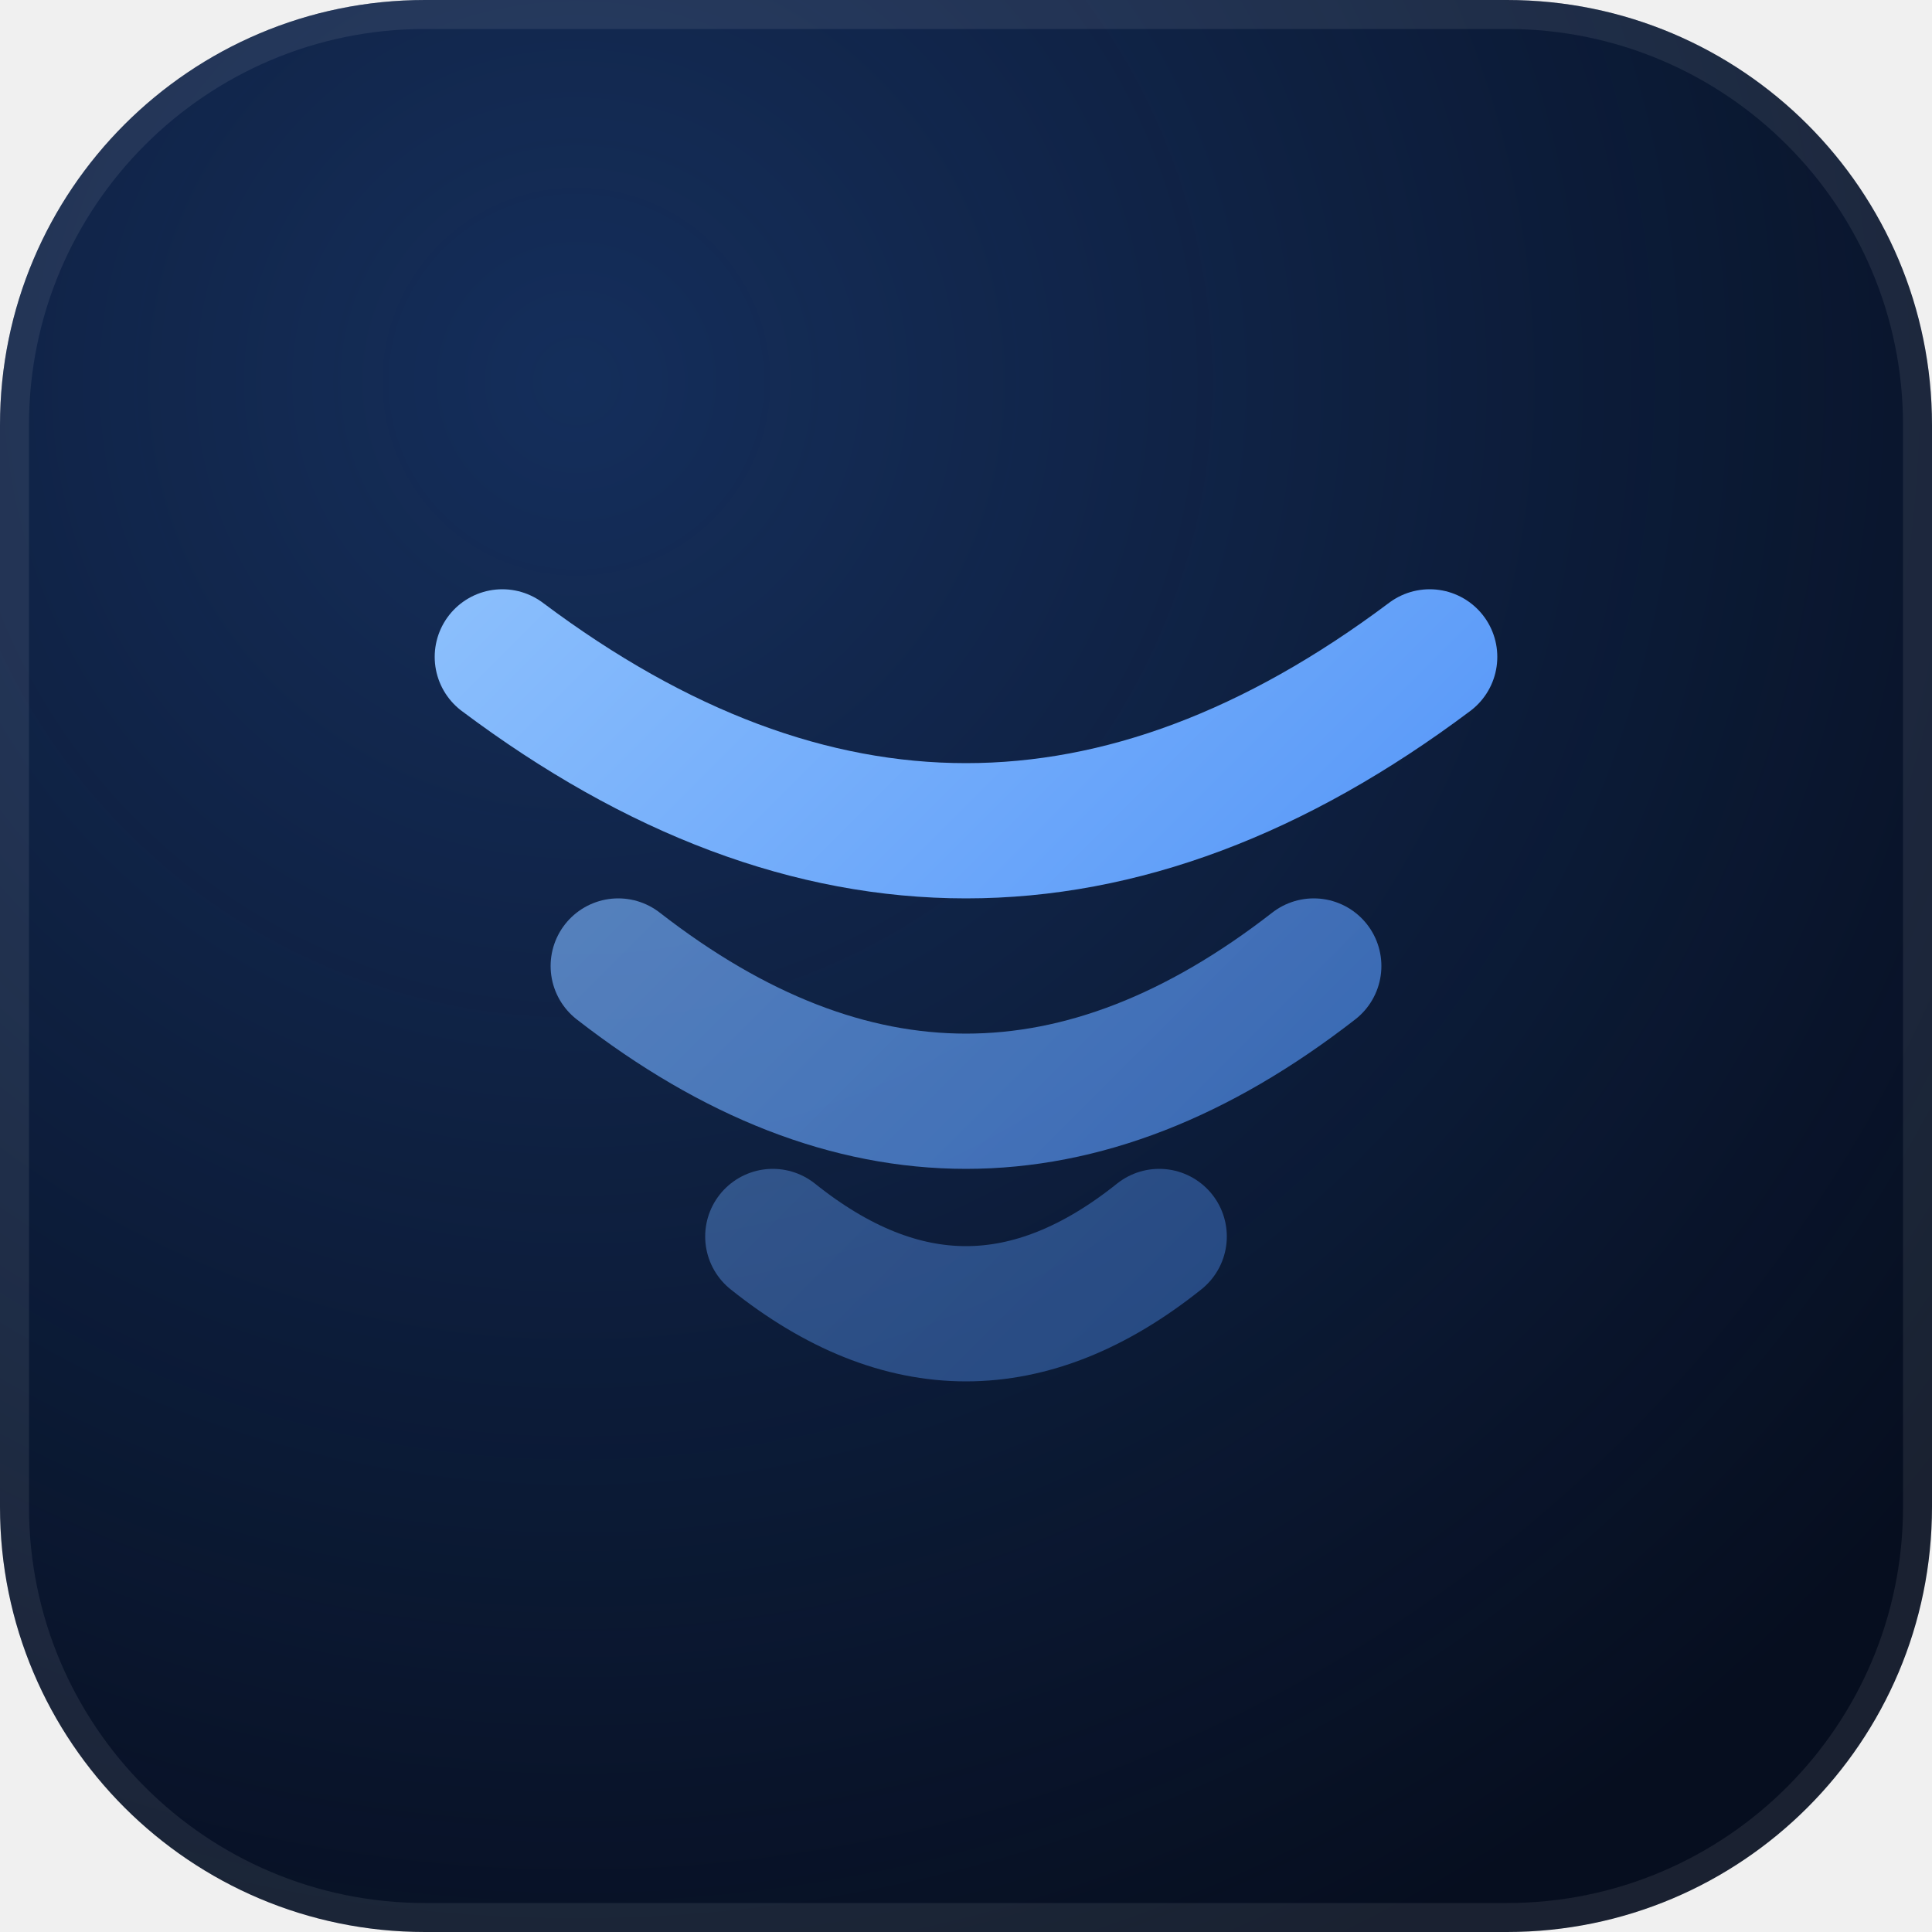
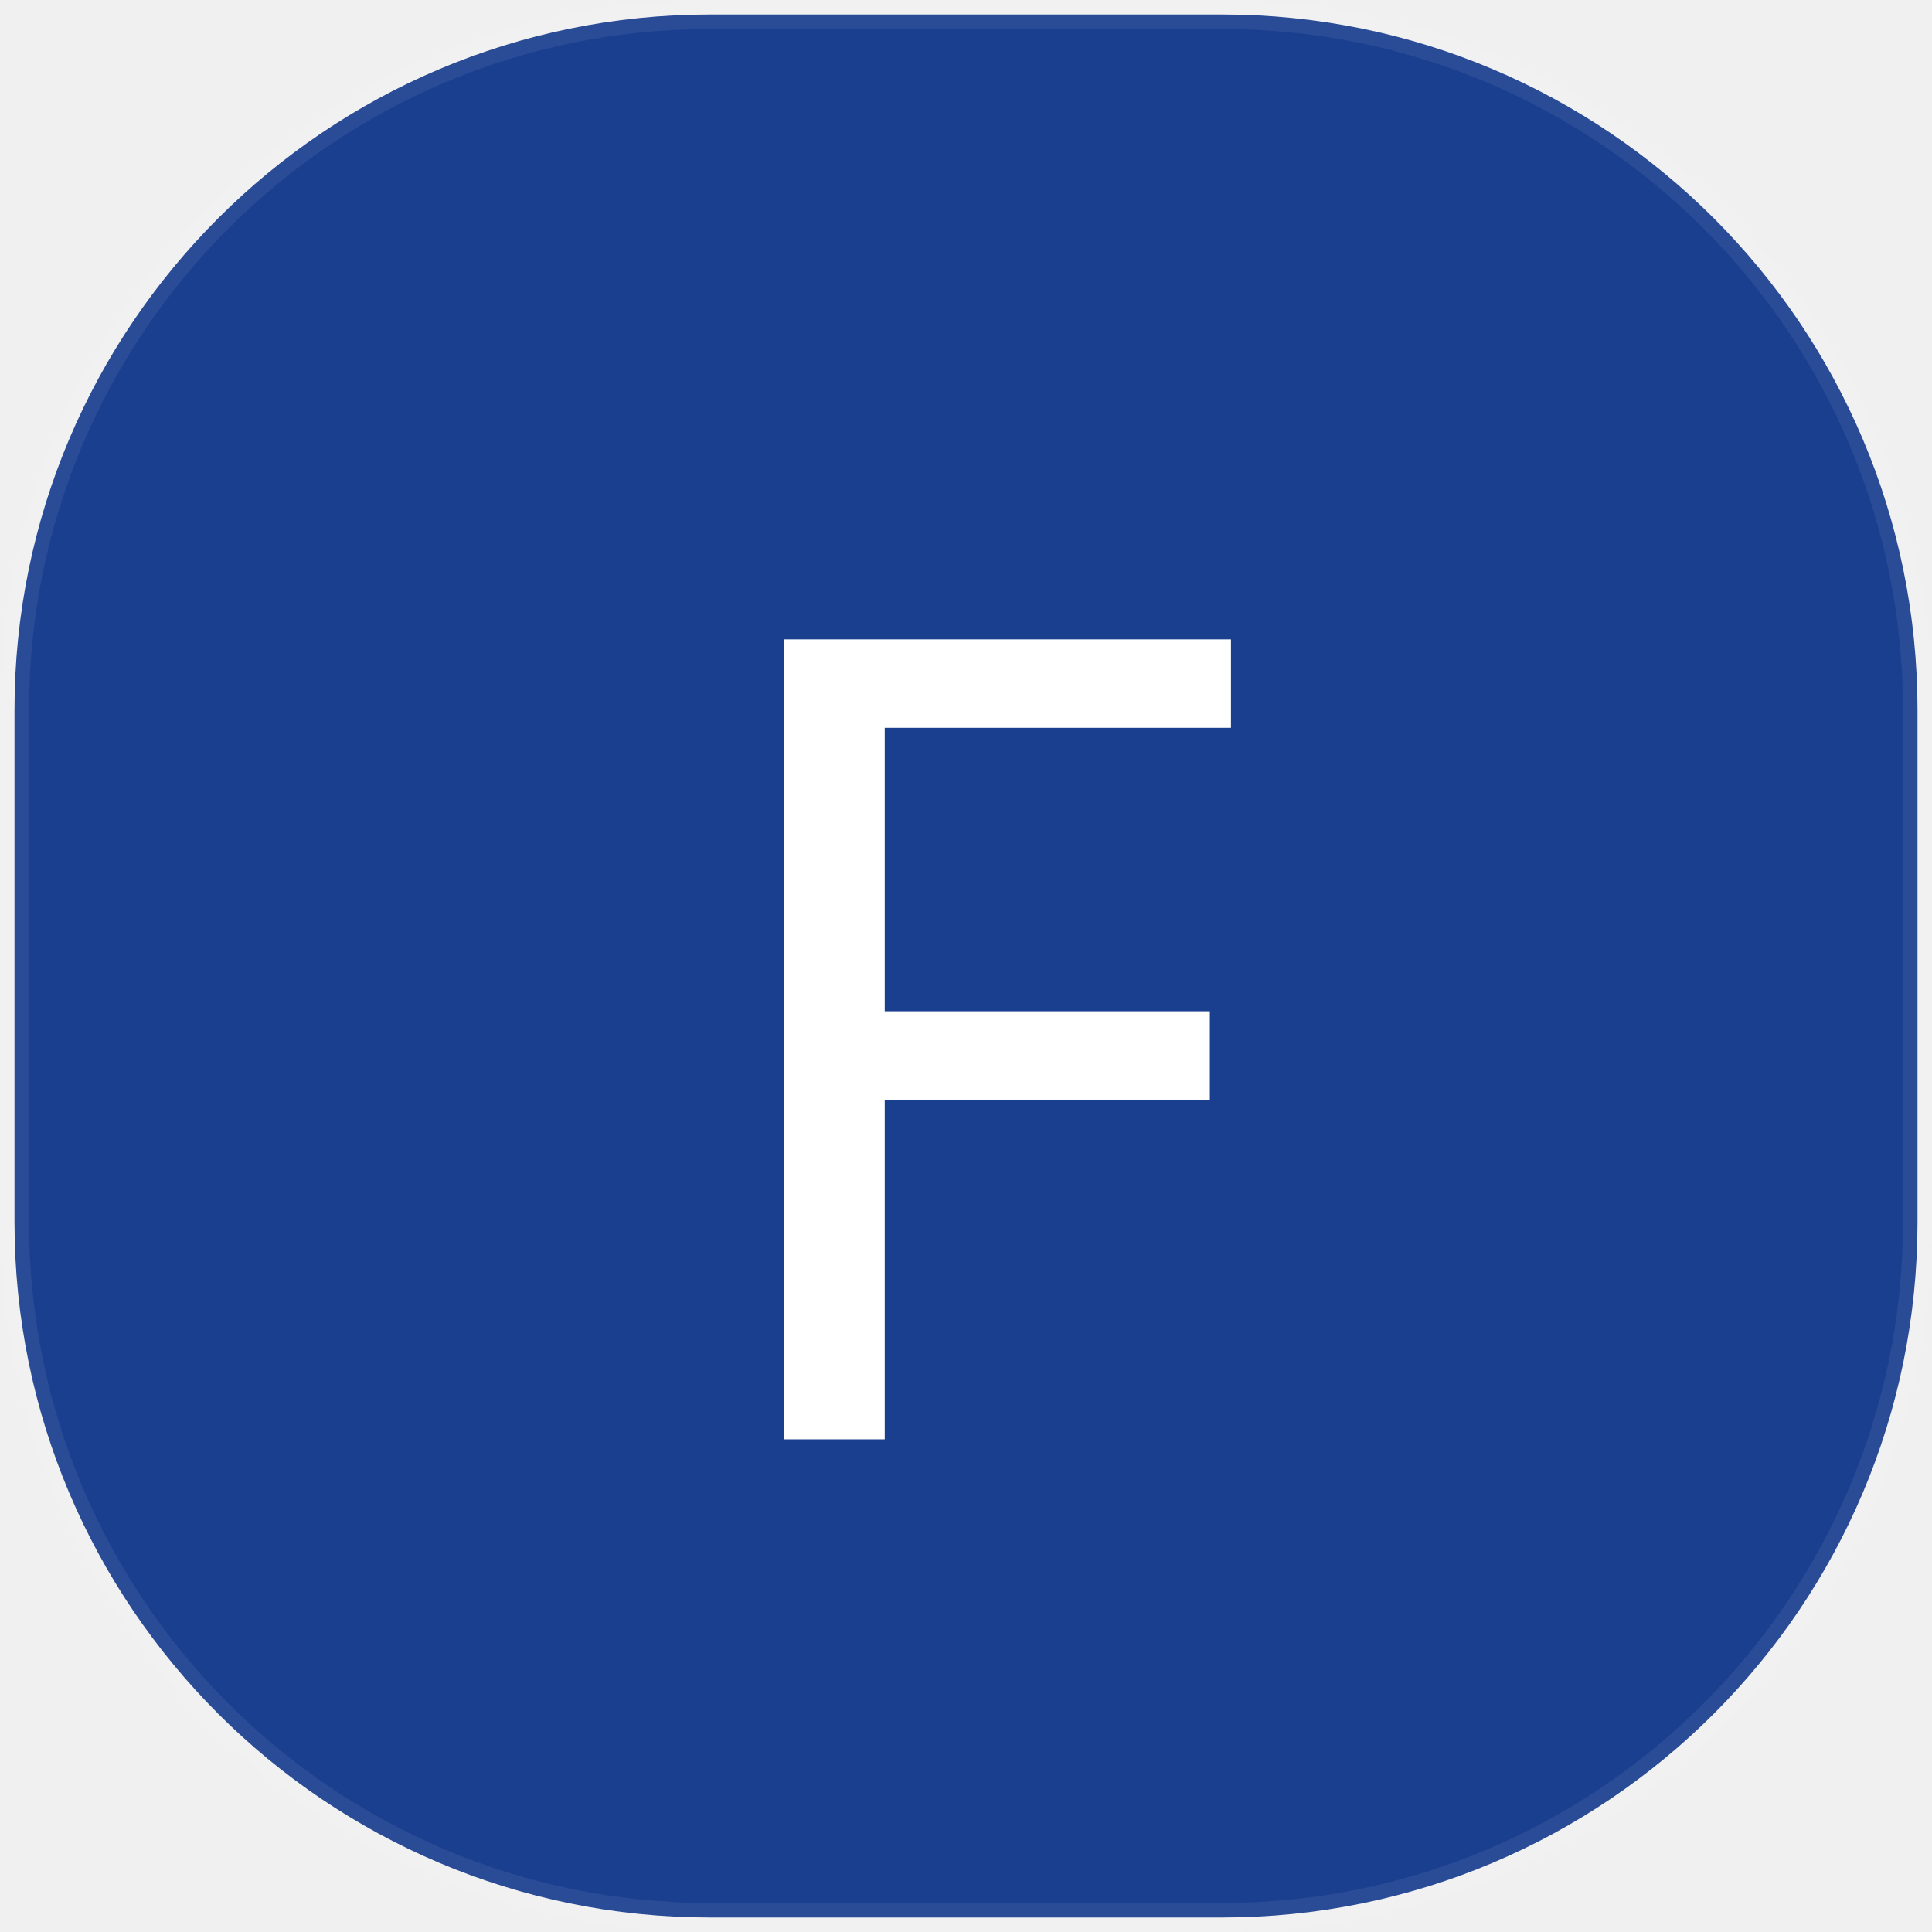
<svg xmlns="http://www.w3.org/2000/svg" viewBox="0 0 100 100">
-   <defs>
-     <linearGradient id="g" gradientUnits="userSpaceOnUse" x1="22" y1="22" x2="78" y2="78">
-       <stop offset="0" stop-color="#93C5FD" />
-       <stop offset="1" stop-color="#3B82F6" />
-     </linearGradient>
-     <radialGradient id="glow" cx=".3" cy=".2" r=".9">
-       <stop offset="0" stop-color="#3B82F6" stop-opacity=".28" />
-       <stop offset="1" stop-color="#3B82F6" stop-opacity="0" />
-     </radialGradient>
-   </defs>
-   <rect width="100" height="100" rx="22" fill="#060E1F" />
-   <rect width="100" height="100" rx="22" fill="url(#glow)" />
-   <rect x=".75" y=".75" width="98.5" height="98.5" rx="21.25" fill="none" stroke="#FFFFFF" stroke-opacity=".08" stroke-width="1.5" />
-   <path d="M26 34 Q50 52 74 34" stroke="url(#g)" stroke-width="7" stroke-linecap="round" stroke-linejoin="round" fill="none" />
-   <path d="M32 50 Q50 64 68 50" stroke="url(#g)" stroke-width="7" stroke-linecap="round" stroke-linejoin="round" fill="none" opacity=".65" />
-   <path d="M40 64 Q50 72 60 64" stroke="url(#g)" stroke-width="7" stroke-linecap="round" stroke-linejoin="round" fill="none" opacity=".4" />
+   <rect x=".75" y=".75" width="98.5" height="98.5" rx="36" fill="#1B3F8F" stroke="#FFFFFF" stroke-opacity=".07" stroke-width="1.5" />
+   <text x="50" y="52" text-anchor="middle" dominant-baseline="central" font-family="'Century Gothic', Futura, 'Trebuchet MS', sans-serif" font-size="58" font-weight="400" fill="#FFFFFF">F</text>
</svg>
